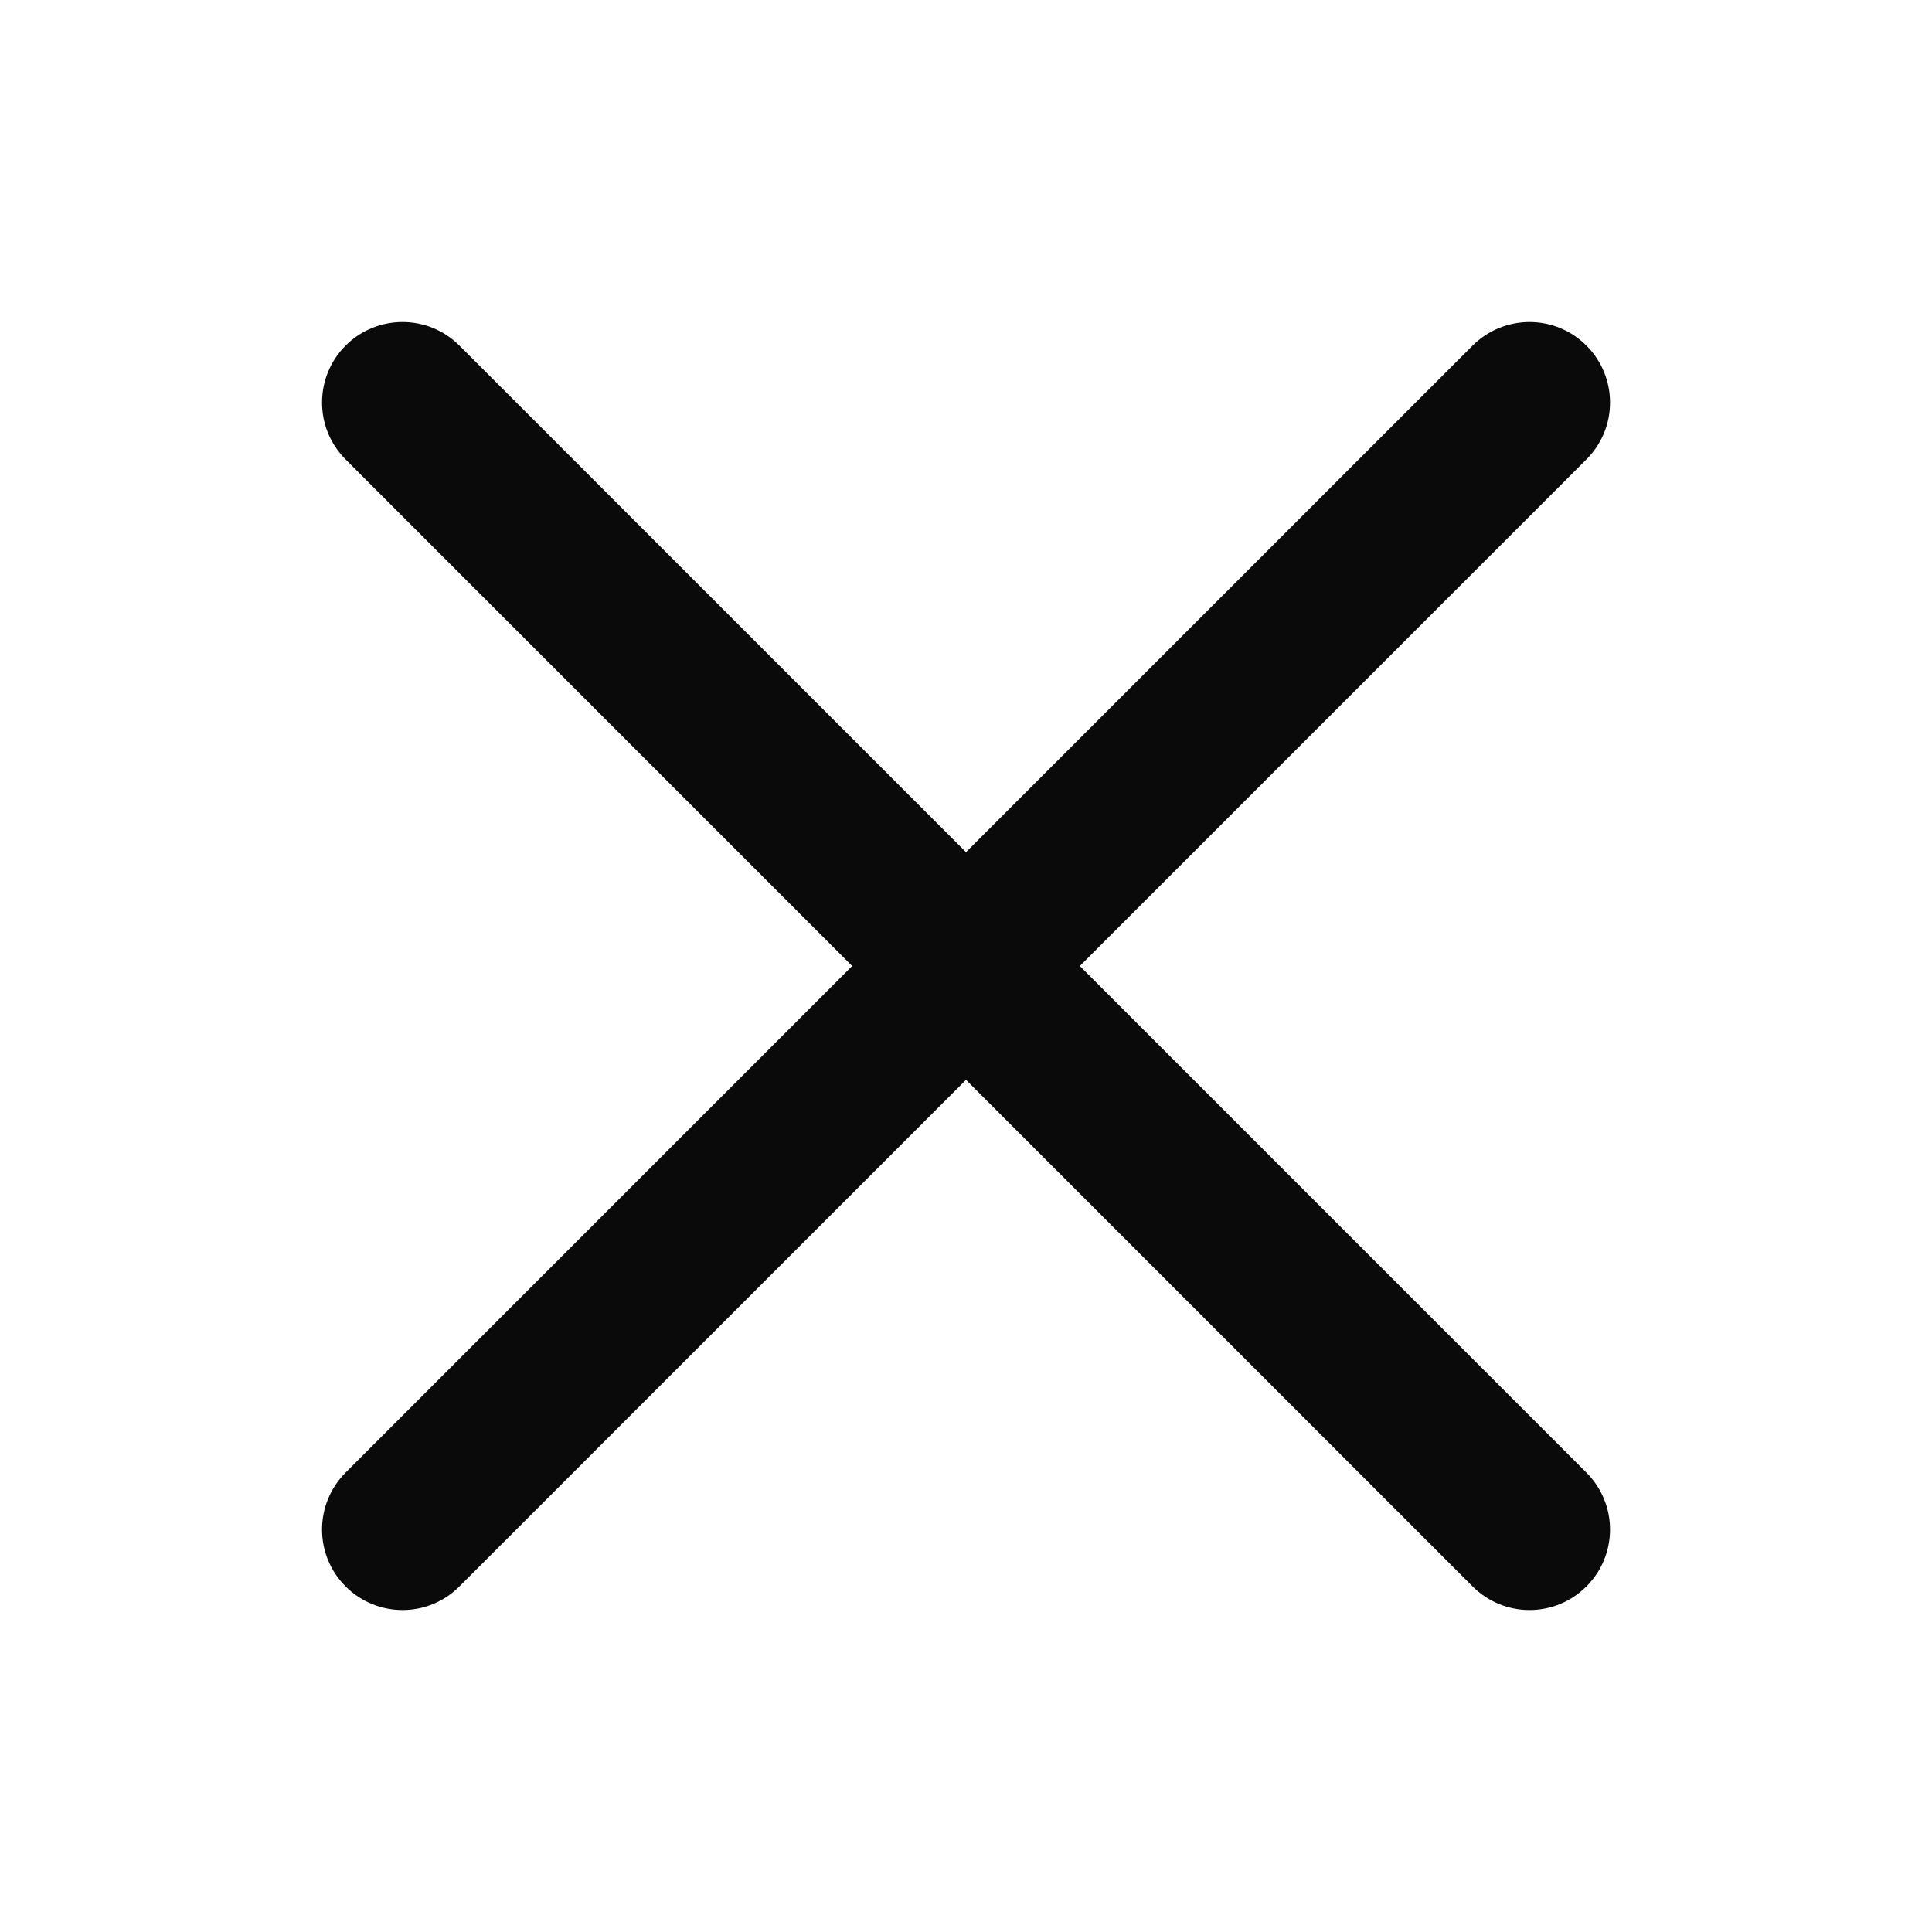
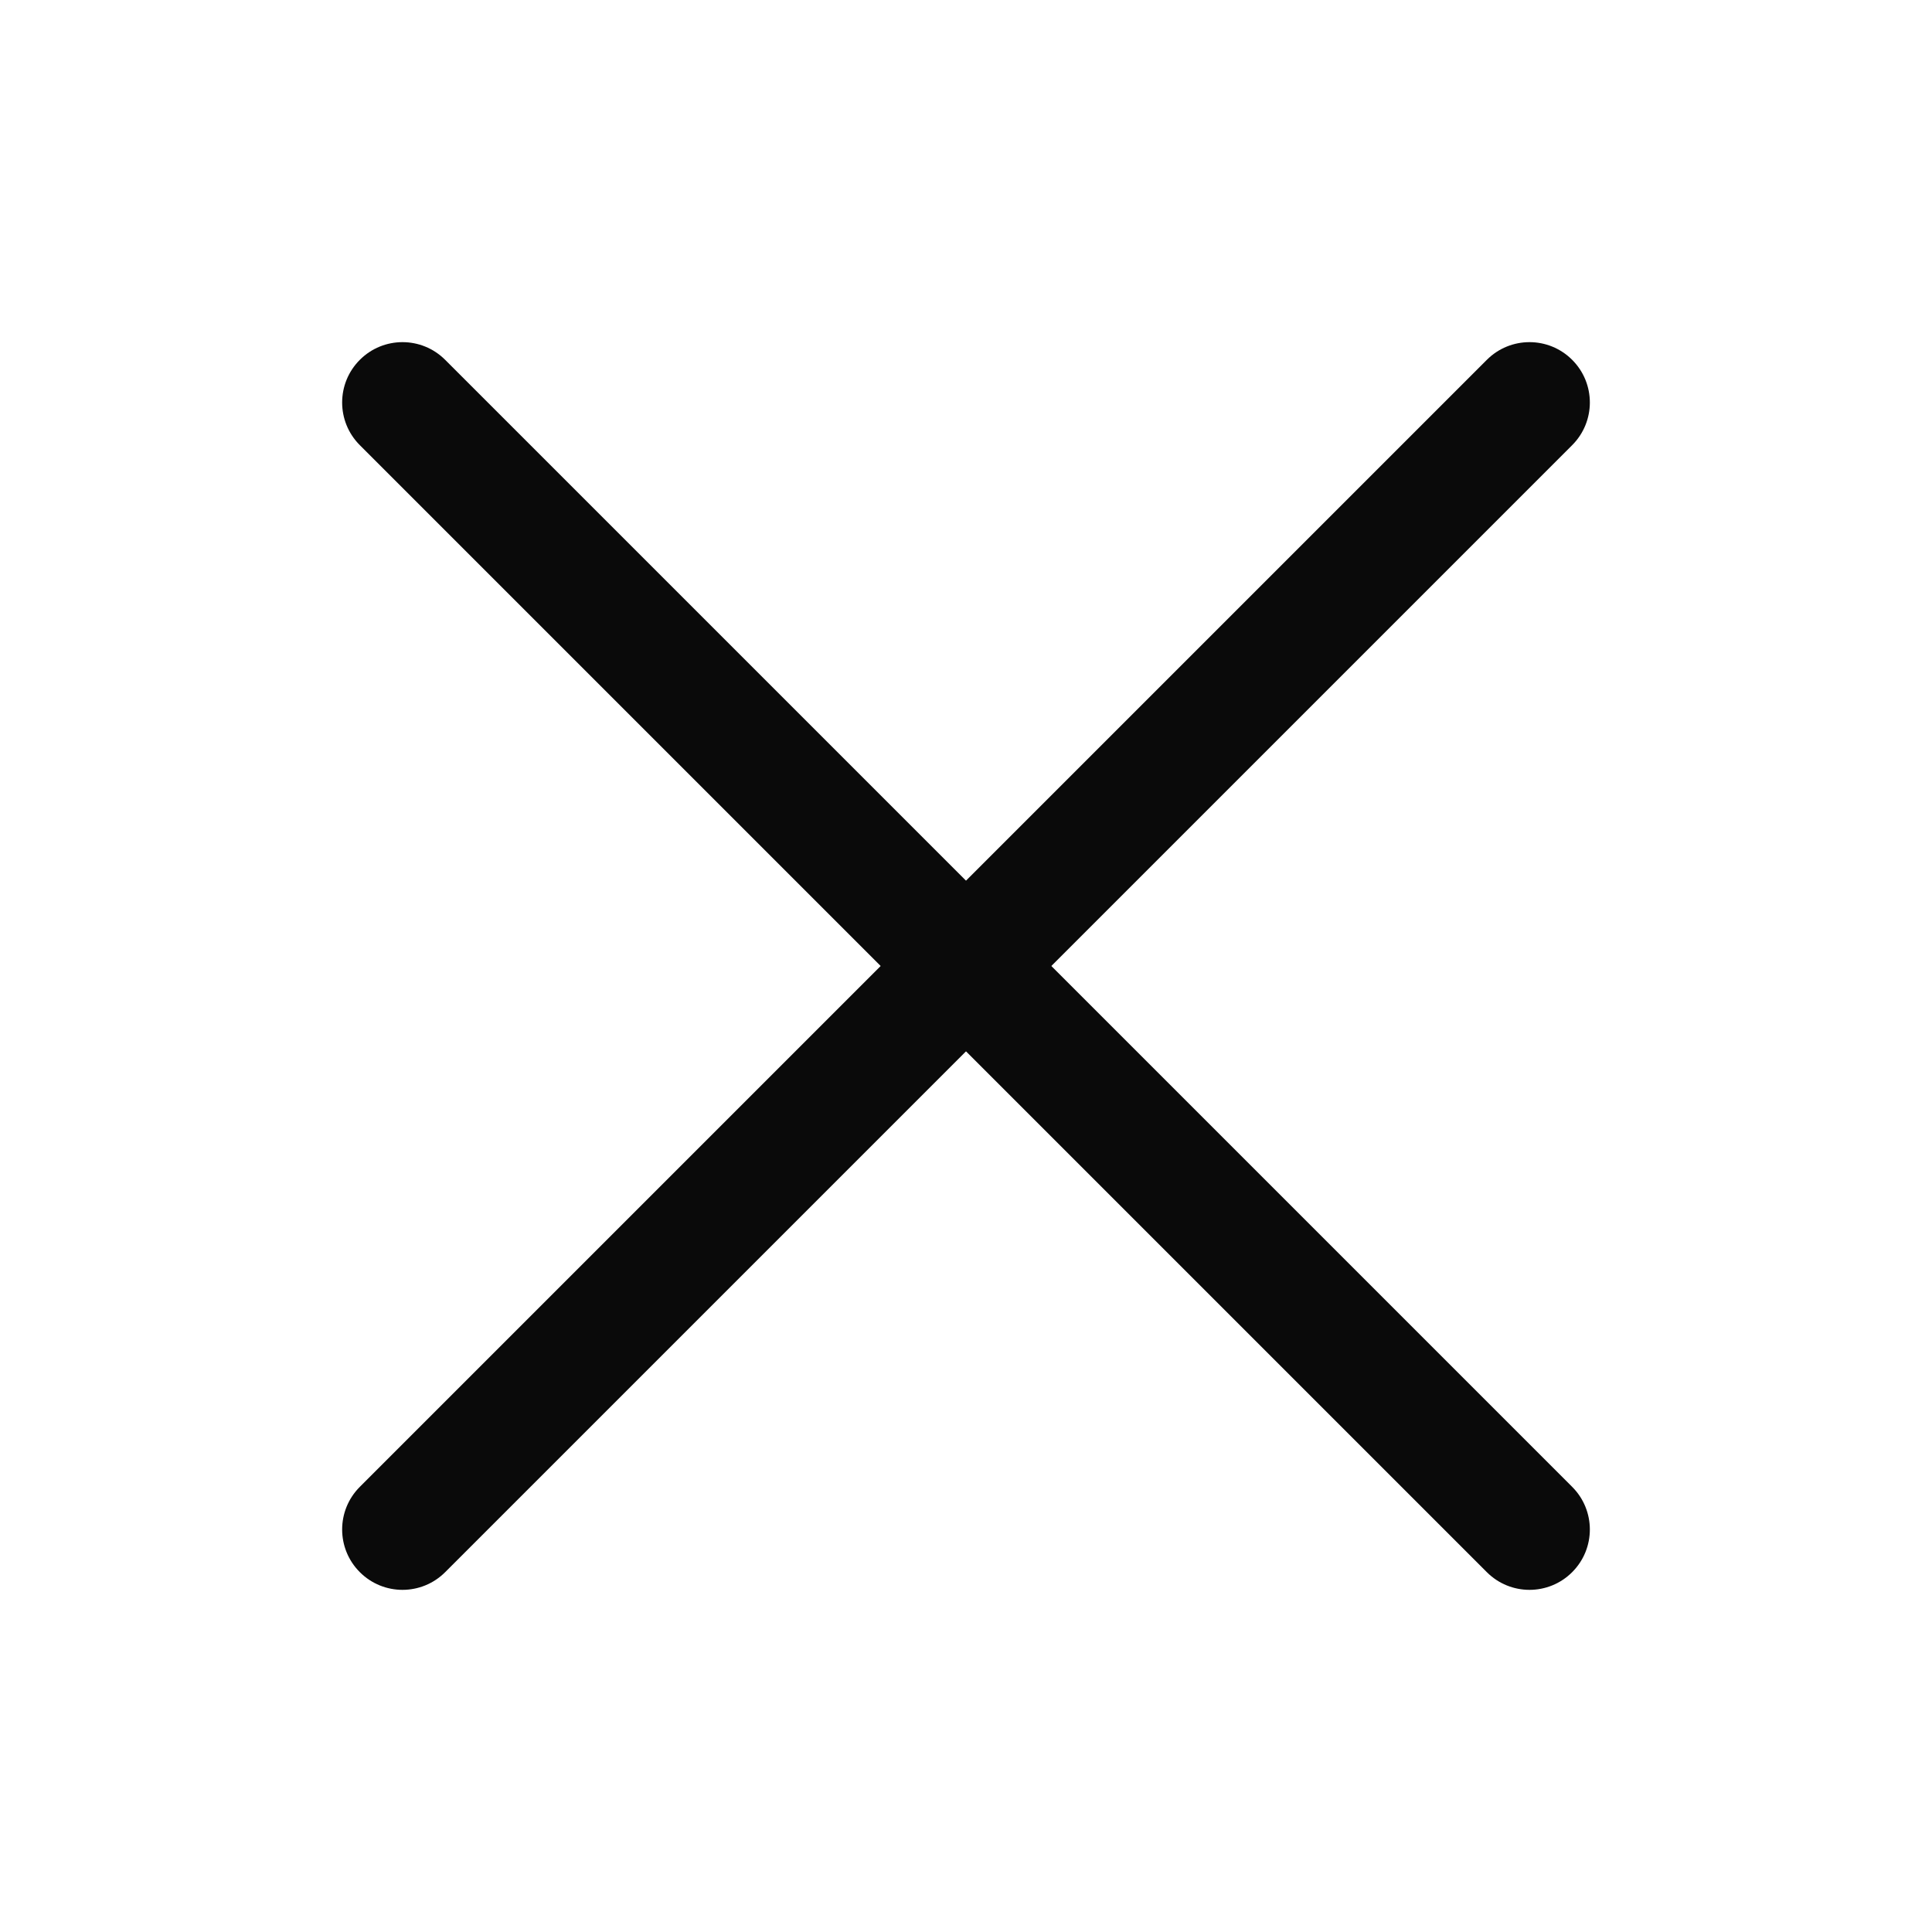
<svg xmlns="http://www.w3.org/2000/svg" width="24" height="24" viewBox="0 0 24 24" fill="none">
-   <path d="M18.293 4.293C18.684 3.903 19.317 3.903 19.707 4.293C20.098 4.684 20.098 5.317 19.707 5.707L13.414 12L19.707 18.293C20.098 18.684 20.098 19.317 19.707 19.707C19.317 20.098 18.684 20.098 18.293 19.707L12 13.414L5.707 19.707C5.317 20.098 4.684 20.098 4.293 19.707C3.903 19.317 3.903 18.684 4.293 18.293L10.586 12L4.293 5.707C3.903 5.317 3.903 4.684 4.293 4.293C4.684 3.903 5.317 3.903 5.707 4.293L12 10.586L18.293 4.293Z" fill="#0A0A0A" />
+   <path d="M4.47 4.47C4.763 4.177 5.237 4.177 5.53 4.47L19.53 18.47C19.823 18.763 19.823 19.237 19.53 19.53C19.237 19.823 18.763 19.823 18.47 19.53L4.47 5.53C4.177 5.237 4.177 4.763 4.47 4.47Z" fill="#0A0A0A" />
+   <path d="M18.47 4.47C18.763 4.177 19.237 4.177 19.53 4.47C19.823 4.763 19.823 5.237 19.53 5.53L5.53 19.53C5.237 19.823 4.763 19.823 4.47 19.53C4.177 19.237 4.177 18.763 4.47 18.47L18.47 4.47Z" fill="#0A0A0A" />
</svg>
